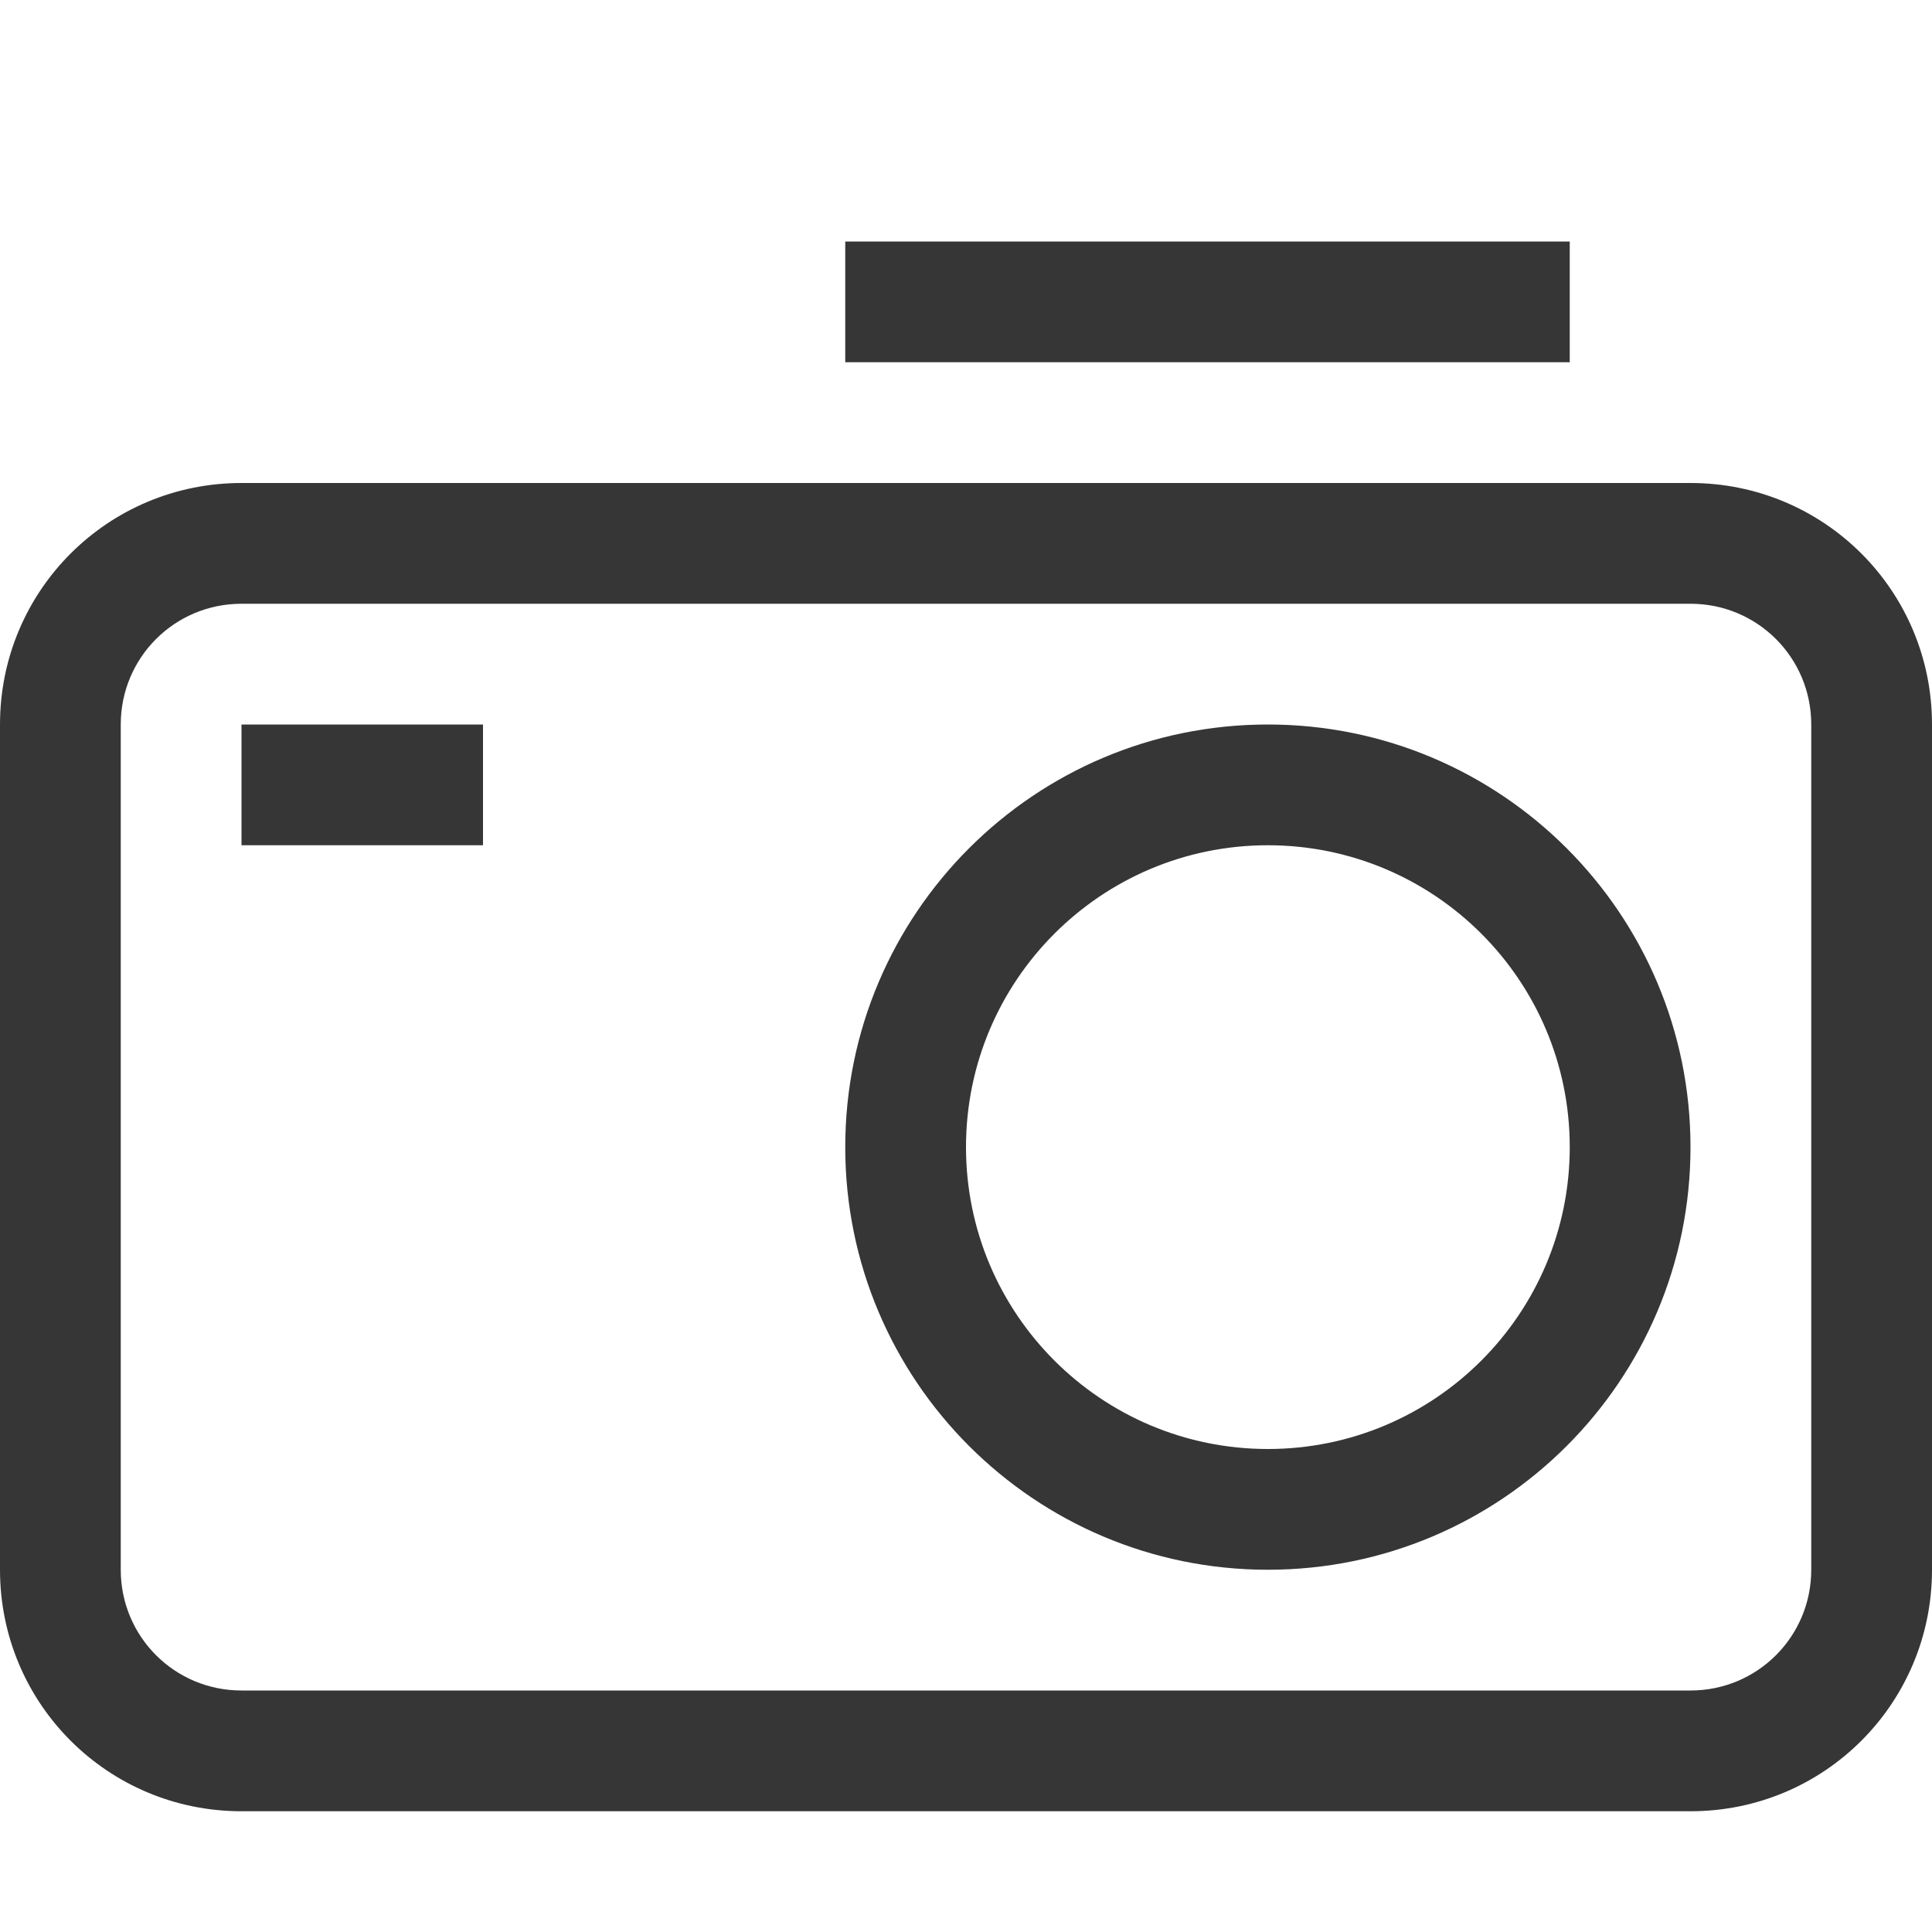
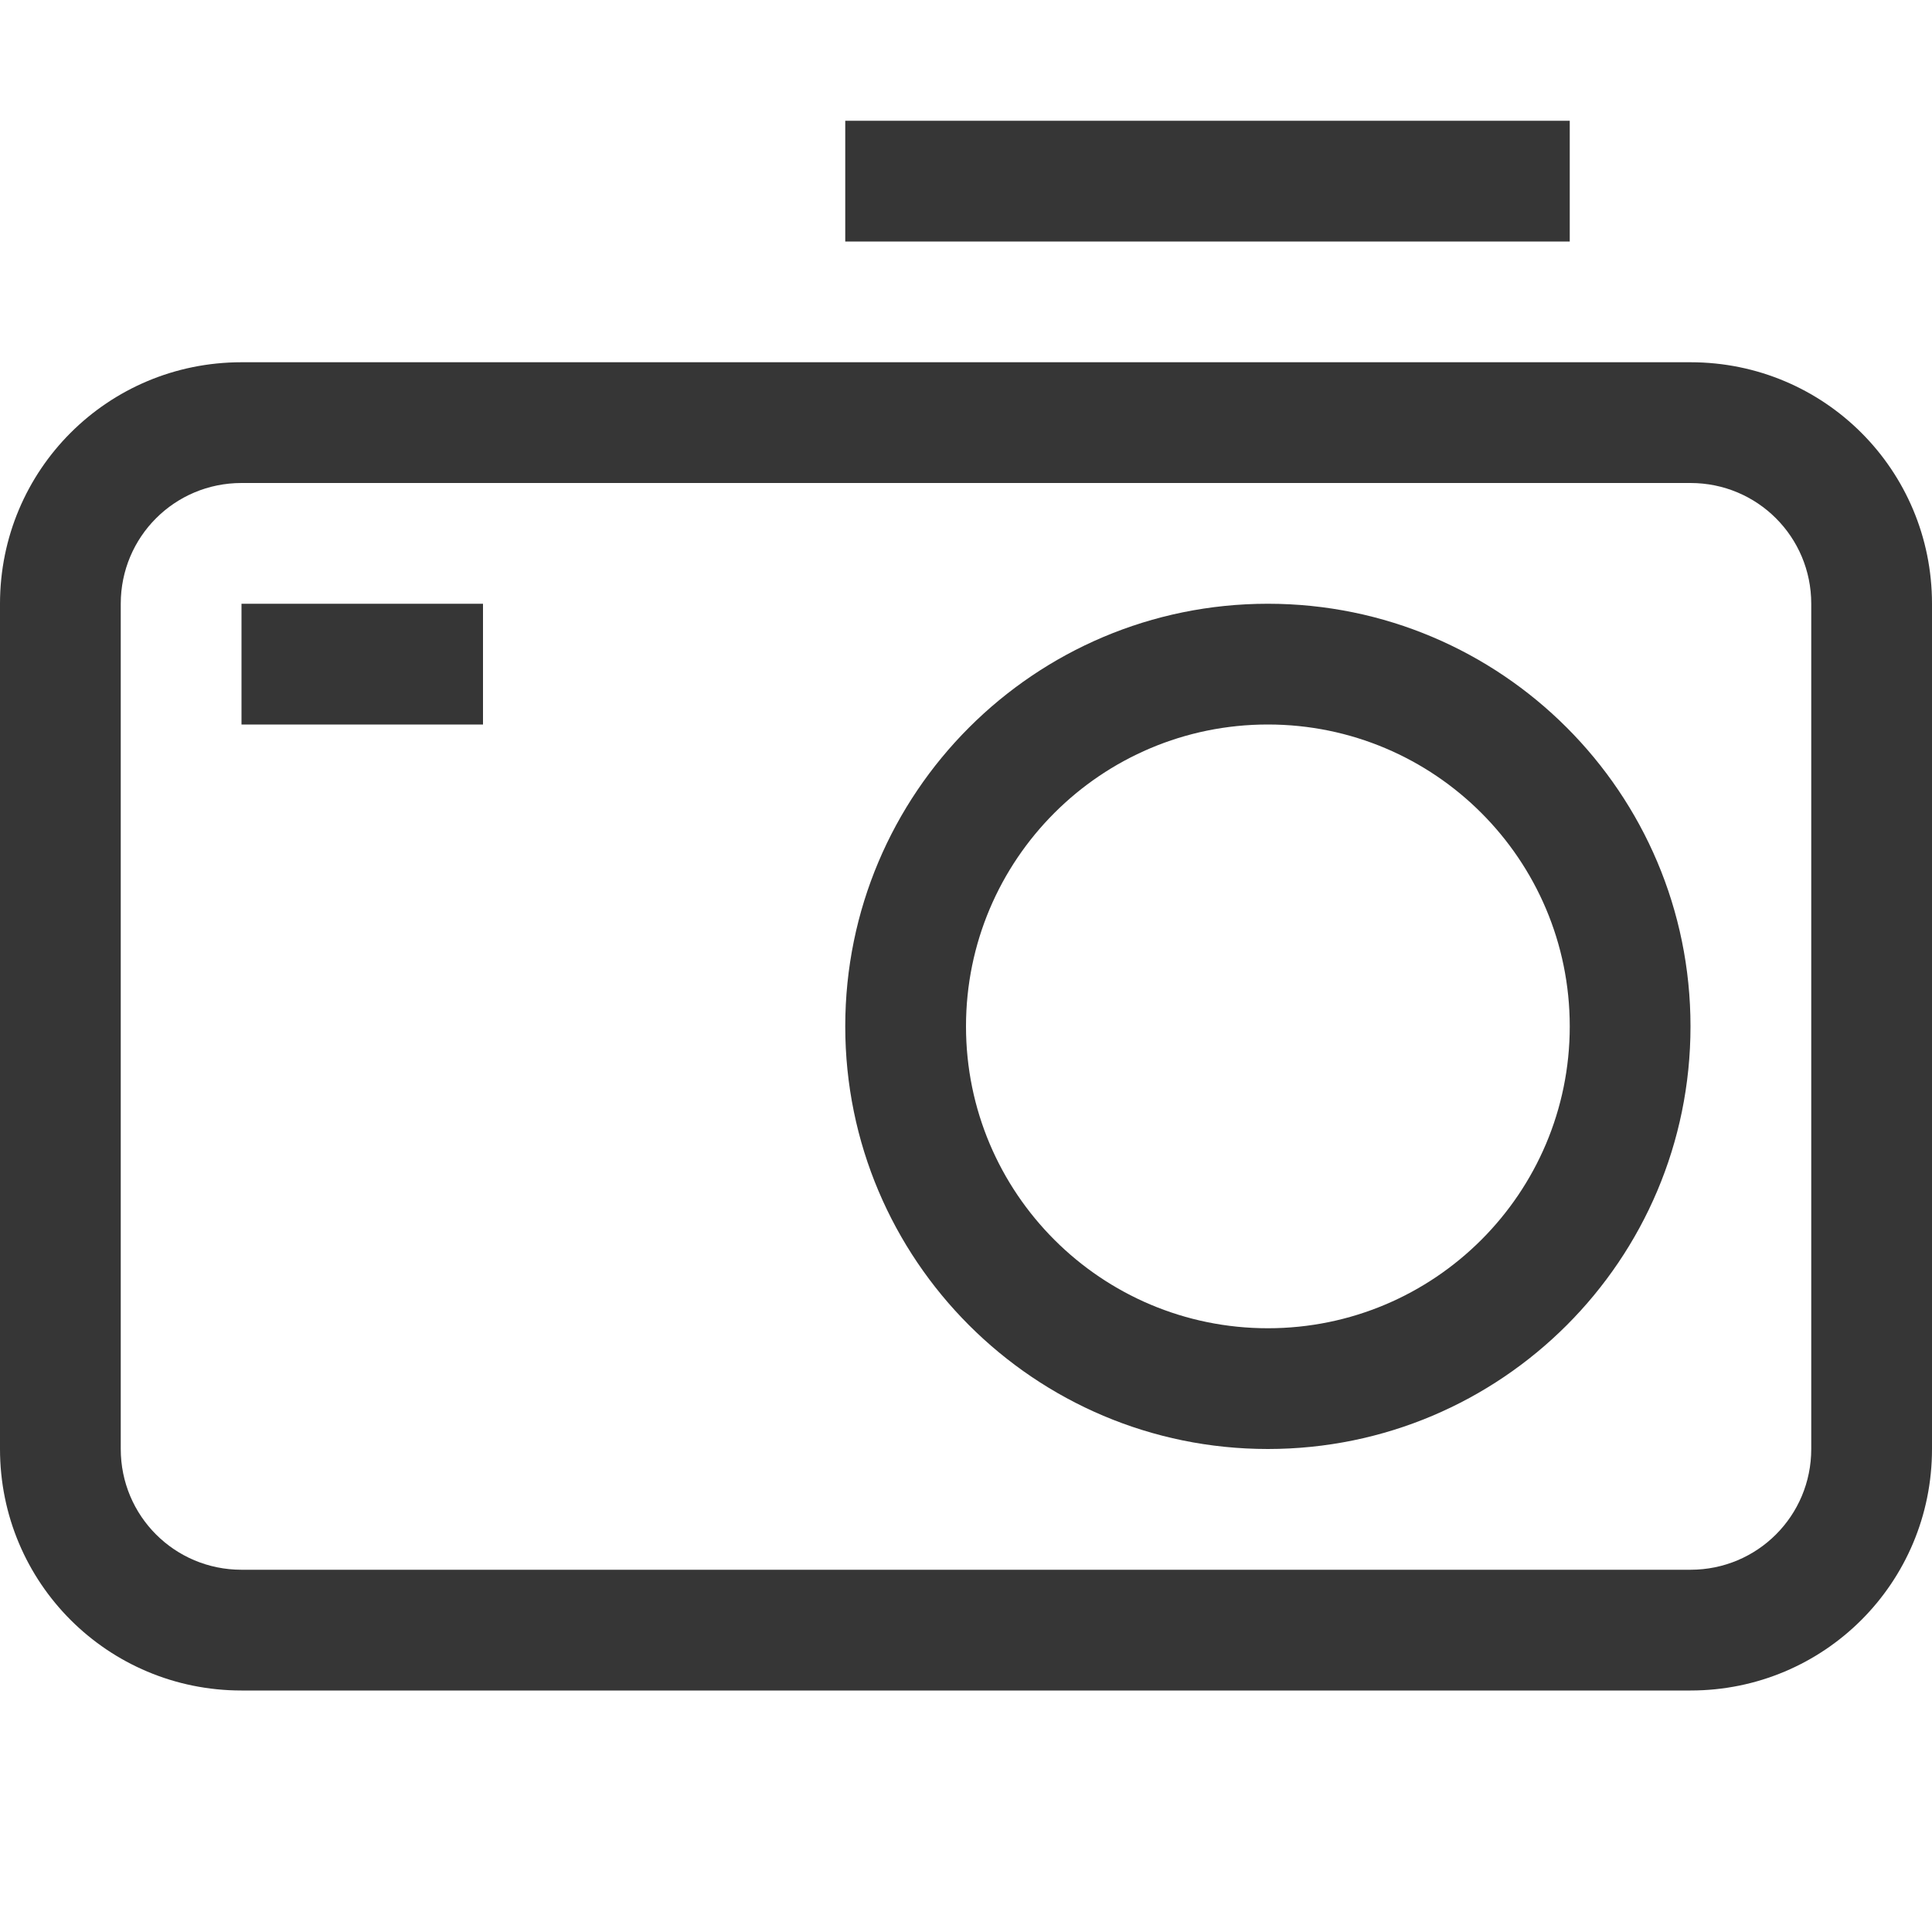
<svg xmlns="http://www.w3.org/2000/svg" width="16" height="16" version="1.1" id="svg3">
  <defs id="defs1">
    <style id="current-color-scheme" type="text/css">.ColorScheme-Text { color:#363636; } .ColorScheme-Highlight { color:#5294e2; }</style>
  </defs>
-   <path id="path1" style="fill:currentColor;stroke-linecap:round;stroke-linejoin:round" class="ColorScheme-Text" d="M 7 2 L 7 3 L 13 3 L 13 2 L 7 2 z M 2 4 C 0.892 4 0 4.892 0 6 L 0 13 C 0 14.108 0.892 15 2 15 L 14 15 C 15.108 15 16 14.108 16 13 L 16 6 C 16 4.892 15.108 4 14 4 L 2 4 z M 2 5 L 14 5 C 14.554 5 15 5.446 15 6 L 15 13 C 15 13.554 14.554 14 14 14 L 2 14 C 1.446 14 1 13.554 1 13 L 1 6 C 1 5.446 1.446 5 2 5 z M 2 6 L 2 7 L 4 7 L 4 6 L 2 6 z M 10.5 6 A 3.5 3.5 0 0 0 7 9.5 A 3.5 3.5 0 0 0 10.5 13 A 3.5 3.5 0 0 0 14 9.5 A 3.5 3.5 0 0 0 10.5 6 z M 10.5 7 A 2.5 2.5 0 0 1 13 9.5 A 2.5 2.5 0 0 1 10.5 12 A 2.5 2.5 0 0 1 8 9.5 A 2.5 2.5 0 0 1 10.5 7 z " />
+   <path id="path1" style="fill:currentColor;stroke-linecap:round;stroke-linejoin:round" class="ColorScheme-Text" d="m 7,1 v 1 h 6 V 1 Z M 2,3 C 0.892,3 0,3.892 0,5 v 7 c 0,1.108 0.892,2 2,2 h 12 c 1.108,0 2,-0.892 2,-2 V 5 C 16,3.892 15.108,3 14,3 Z m 0,1 h 12 c 0.554,0 1,0.446 1,1 v 7 c 0,0.554 -0.446,1 -1,1 H 2 C 1.446,13 1,12.554 1,12 V 5 C 1,4.446 1.446,4 2,4 Z M 2,5 V 6 H 4 V 5 Z m 8.5,0 A 3.5,3.5 0 0 0 7,8.5 3.5,3.5 0 0 0 10.5,12 3.5,3.5 0 0 0 14,8.5 3.5,3.5 0 0 0 10.5,5 Z m 0,1 A 2.5,2.5 0 0 1 13,8.5 2.5,2.5 0 0 1 10.5,11 2.5,2.5 0 0 1 8,8.5 2.5,2.5 0 0 1 10.5,6 Z" />
</svg>
